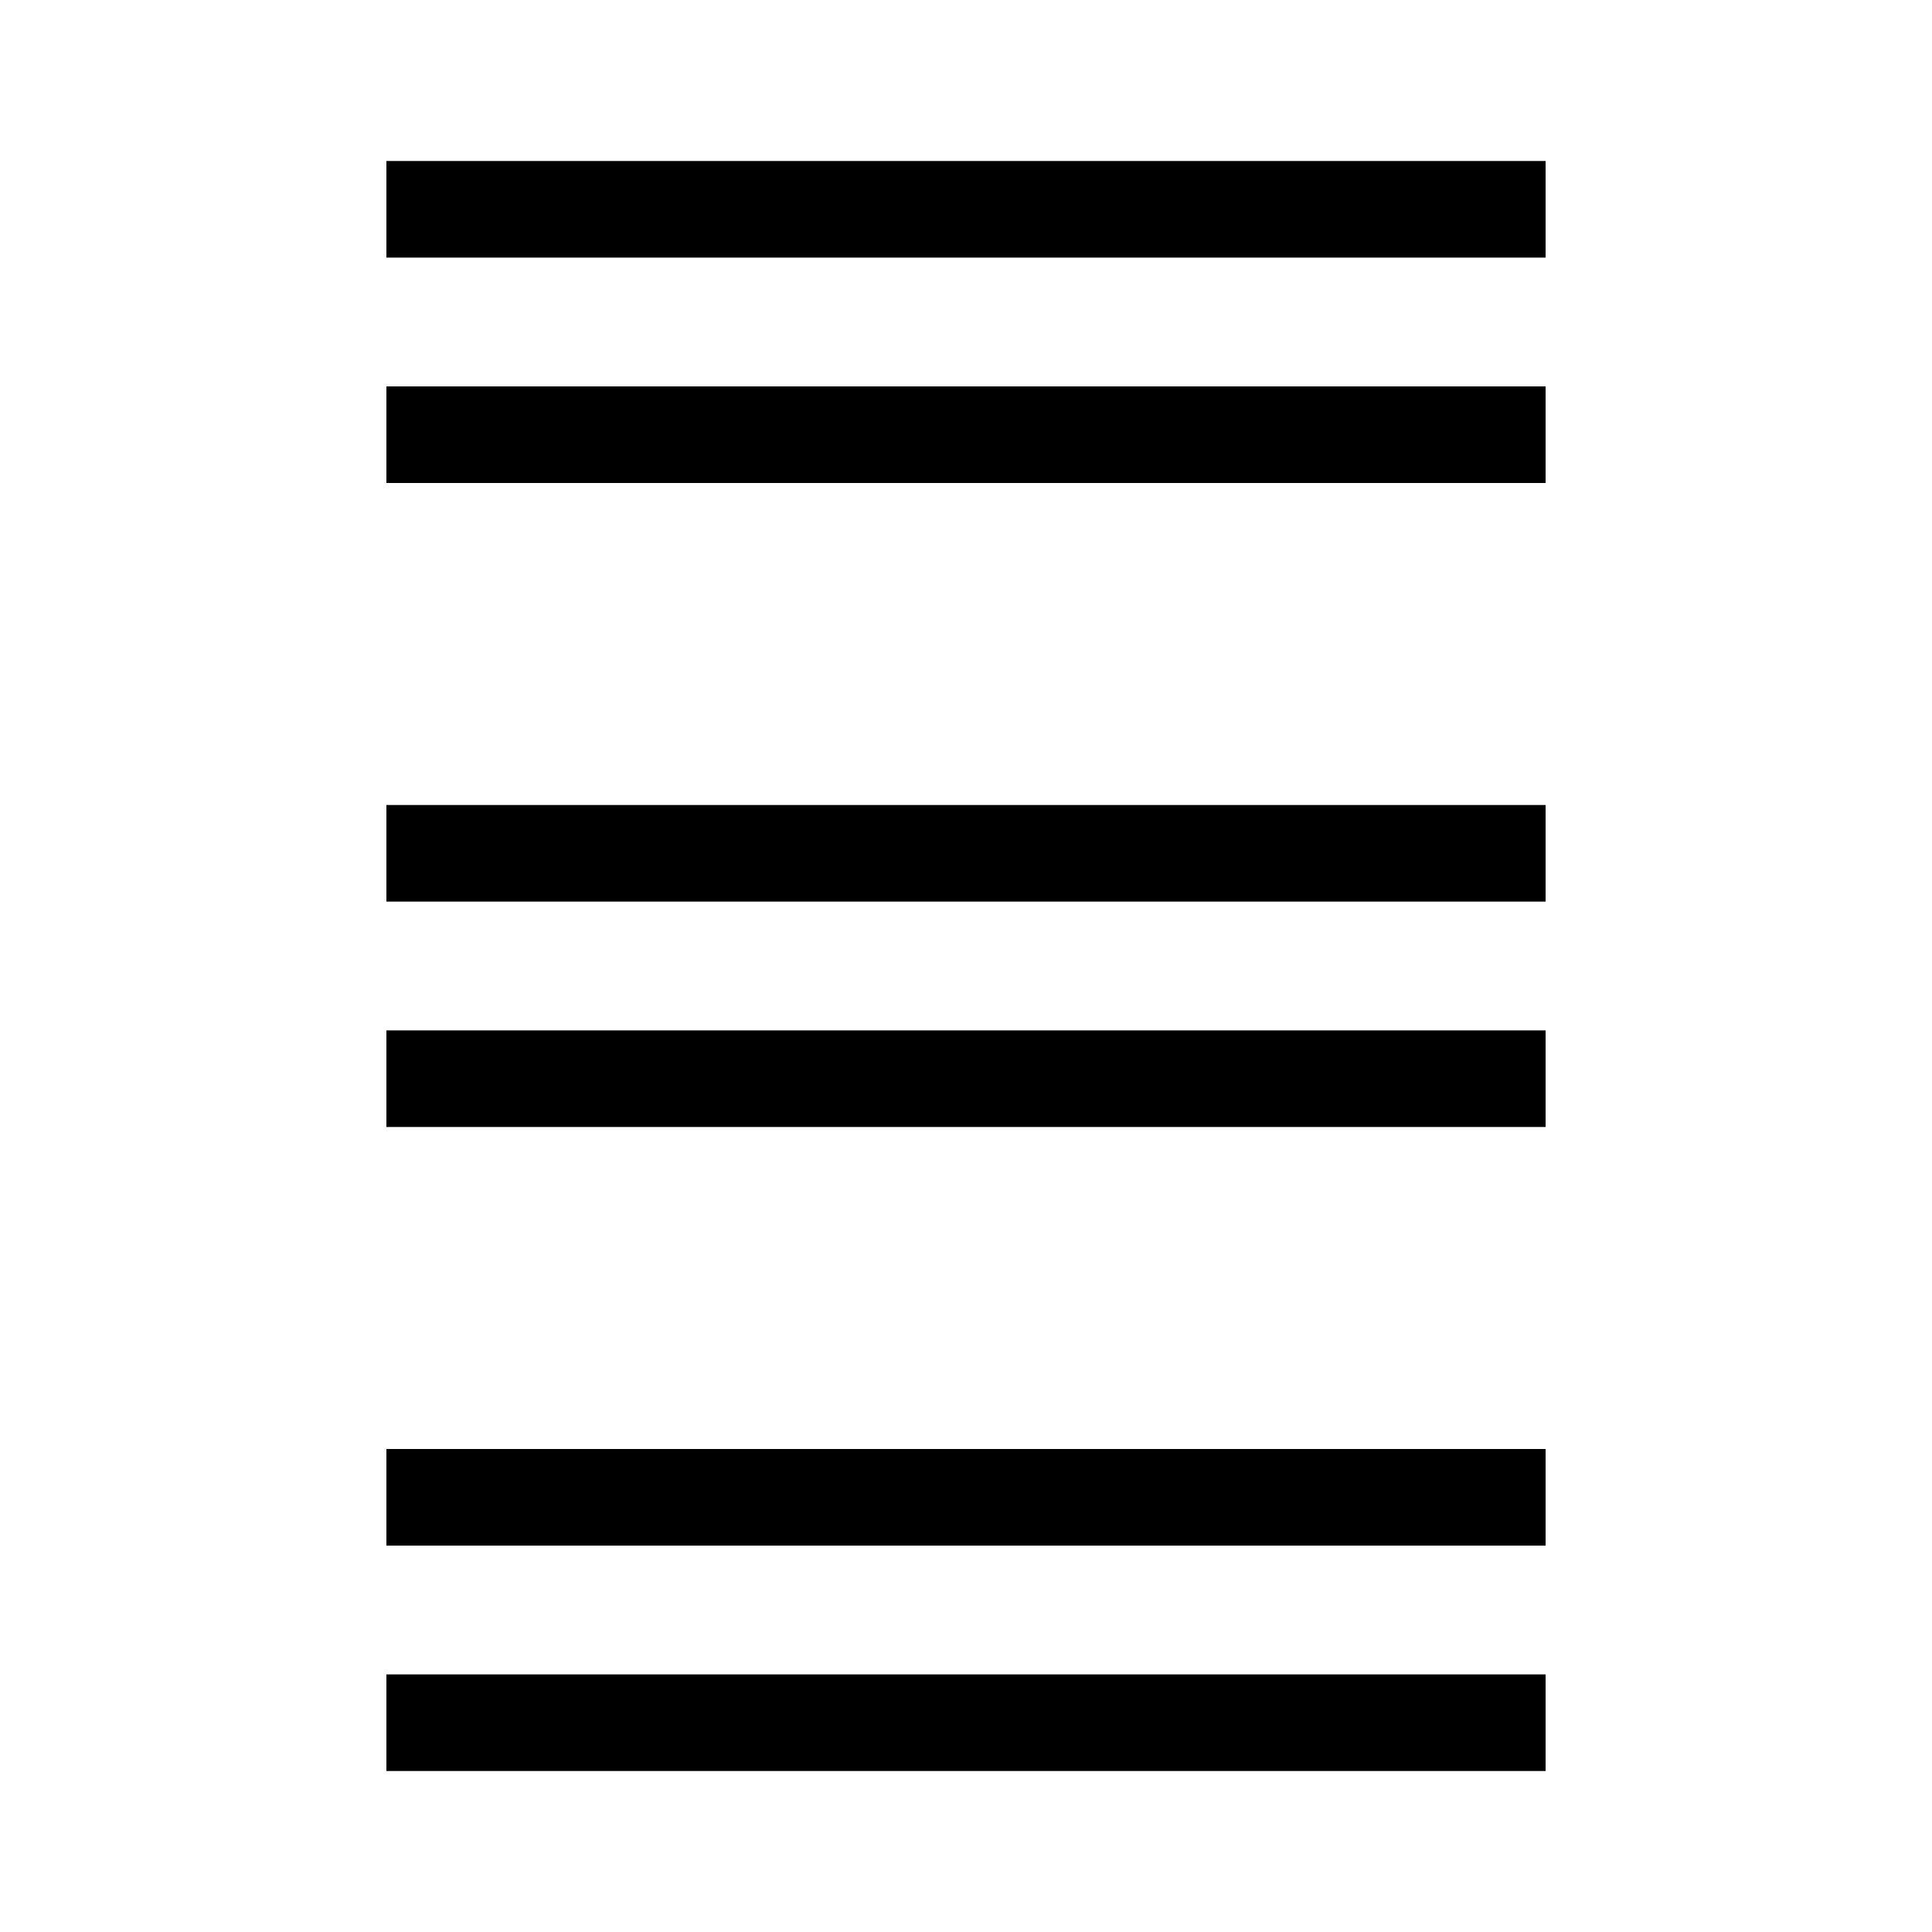
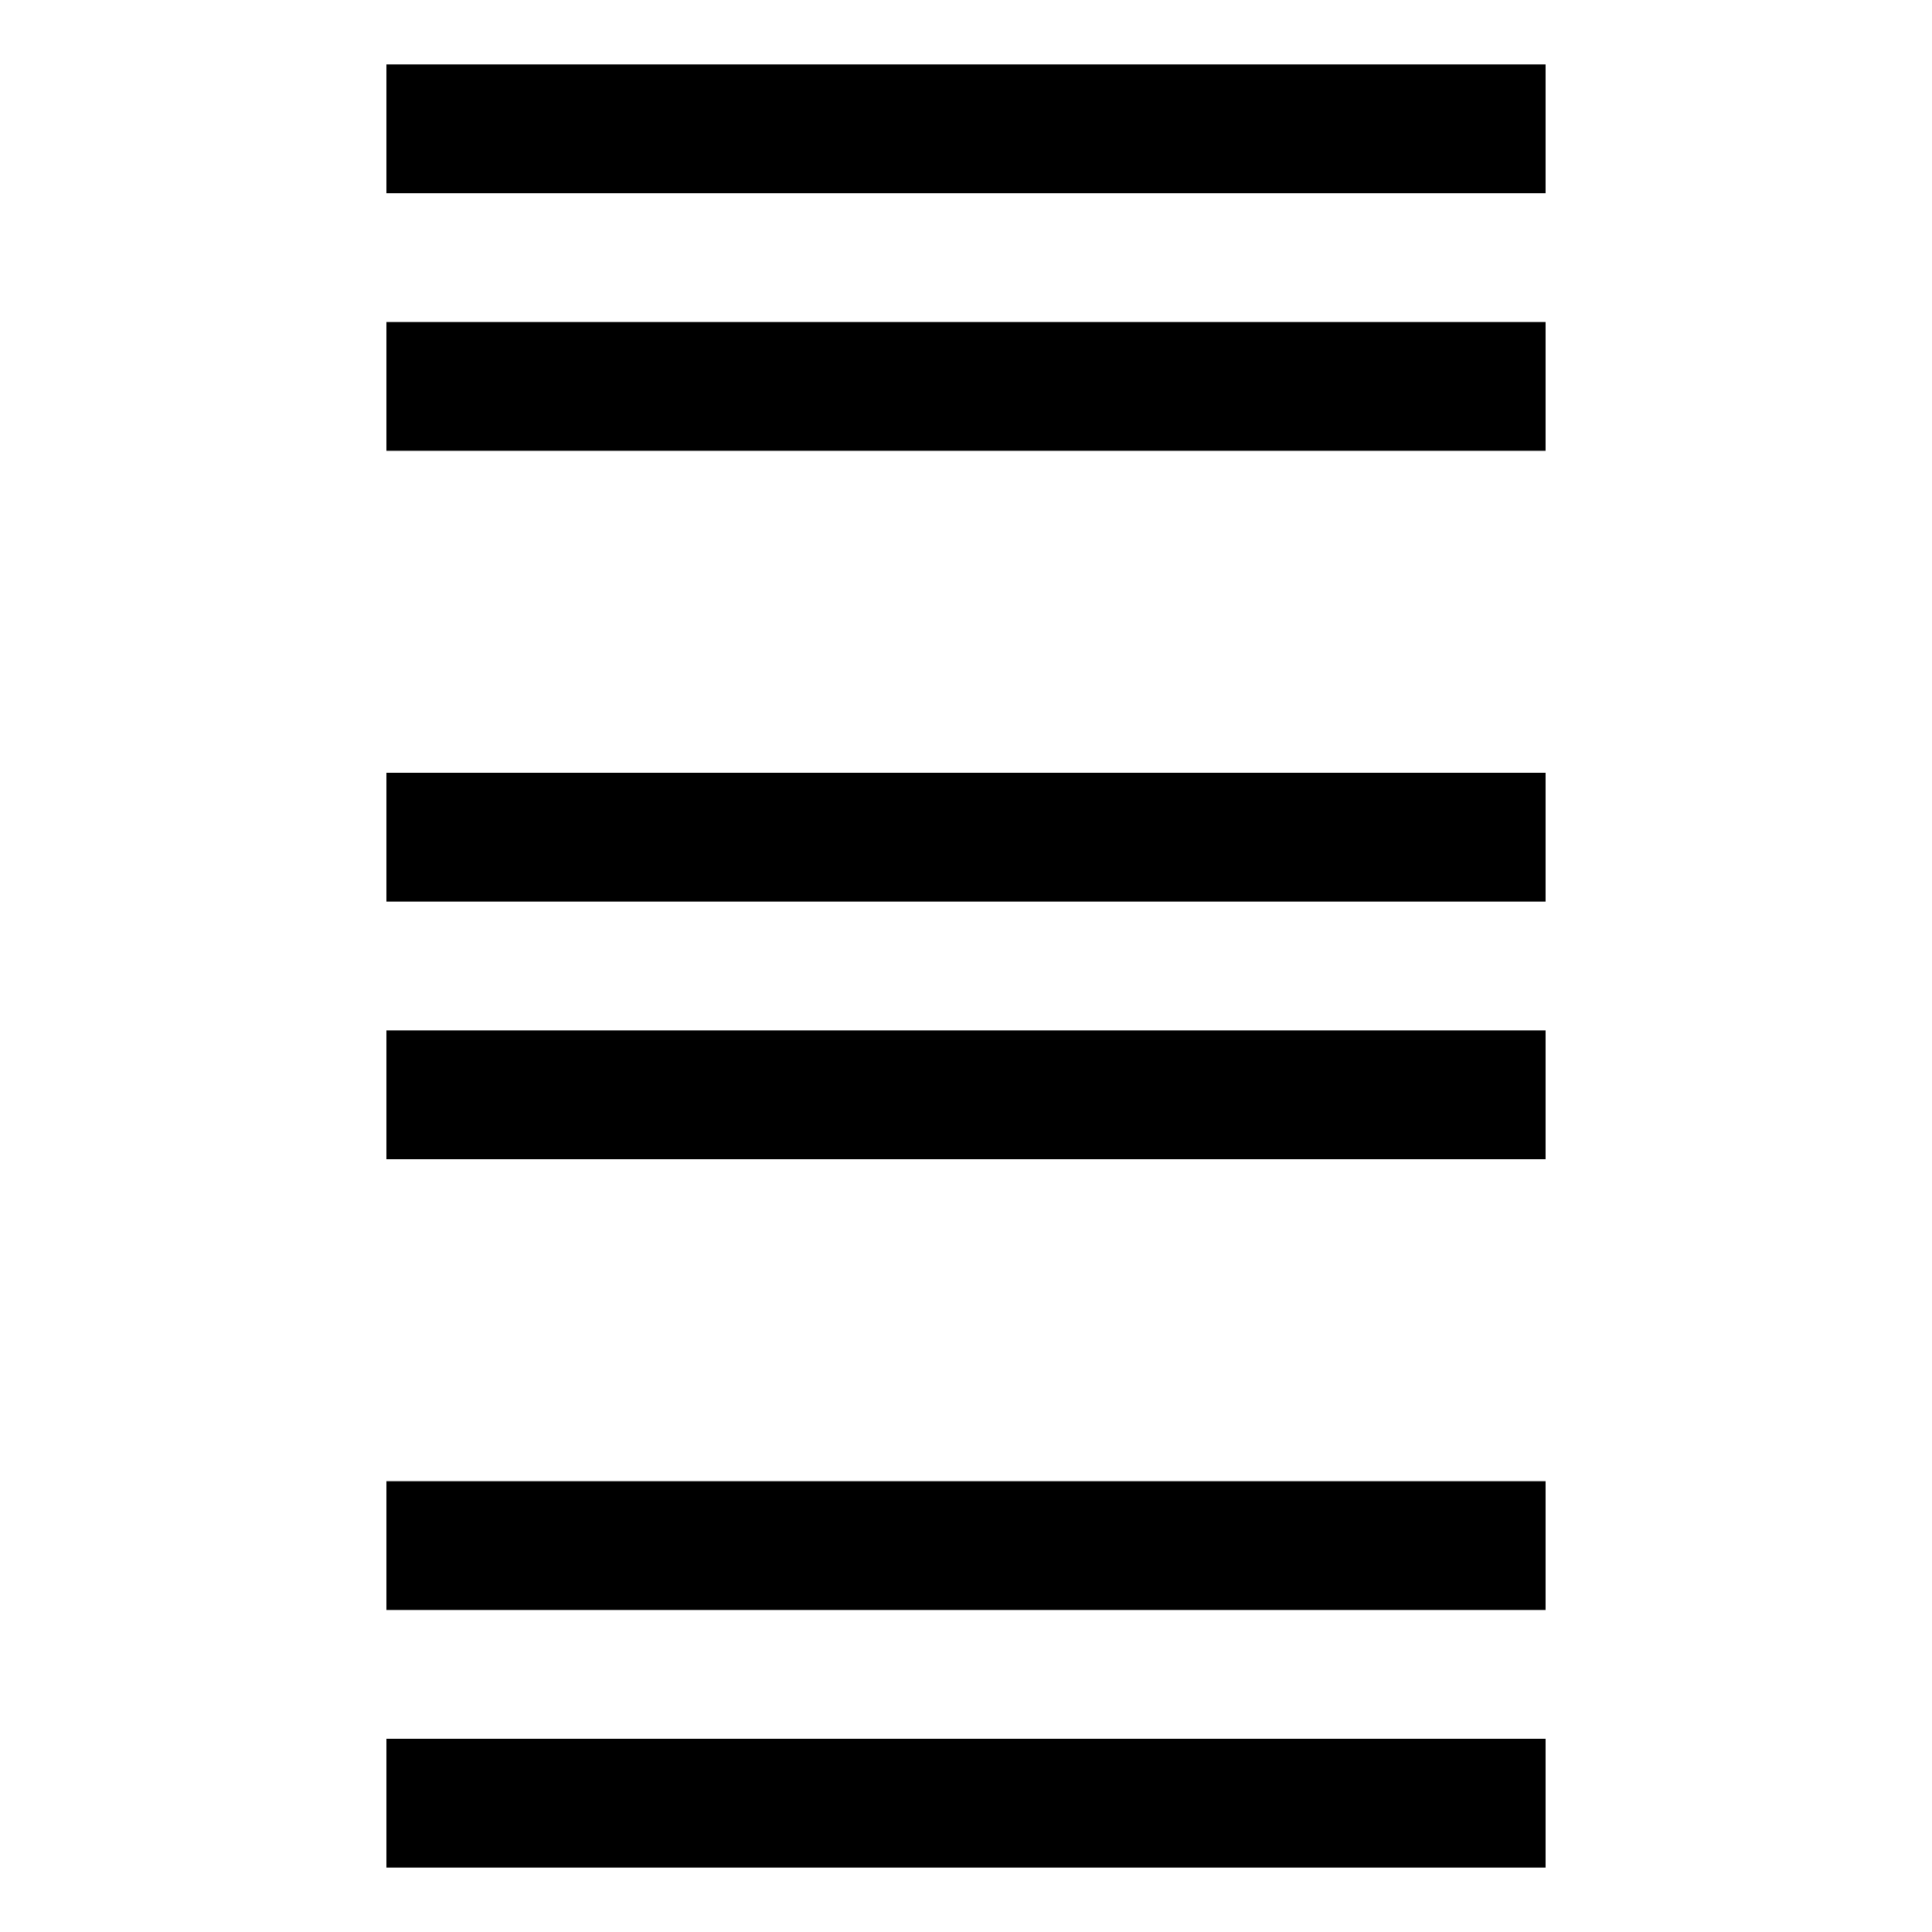
<svg xmlns="http://www.w3.org/2000/svg" version="1.1" viewBox="0 0 15 15">
-   <path d="M3 1.25L12 1.25L12 2L3 2z" />
-   <path d="M3 3L12 3L12 3.75L3 3.75z" />
-   <path d="M3 6.25L12 6.25L12 7L3 7z" />
-   <path d="M3 8L12 8L12 8.75L3 8.75z" />
-   <path d="M3 11.25L12 11.25L12 12L3 12z" />
-   <path d="M3 13L12 13L12 13.75L3 13.75z" />
+   <path d="M3 0.5L12 0.5L12 1.5L3 1.5z" />
+   <path d="M3 2.5L12 2.5L12 3.5L3 3.5z" />
+   <path d="M3 6L12 6L12 7L3 7z" />
+   <path d="M3 8L12 8L12 9L3 9z" />
+   <path d="M3 11.5L12 11.5L12 12.5L3 12.5z" />
+   <path d="M3 13.5L12 13.5L12 14.5L3 14.5z" />
</svg>
